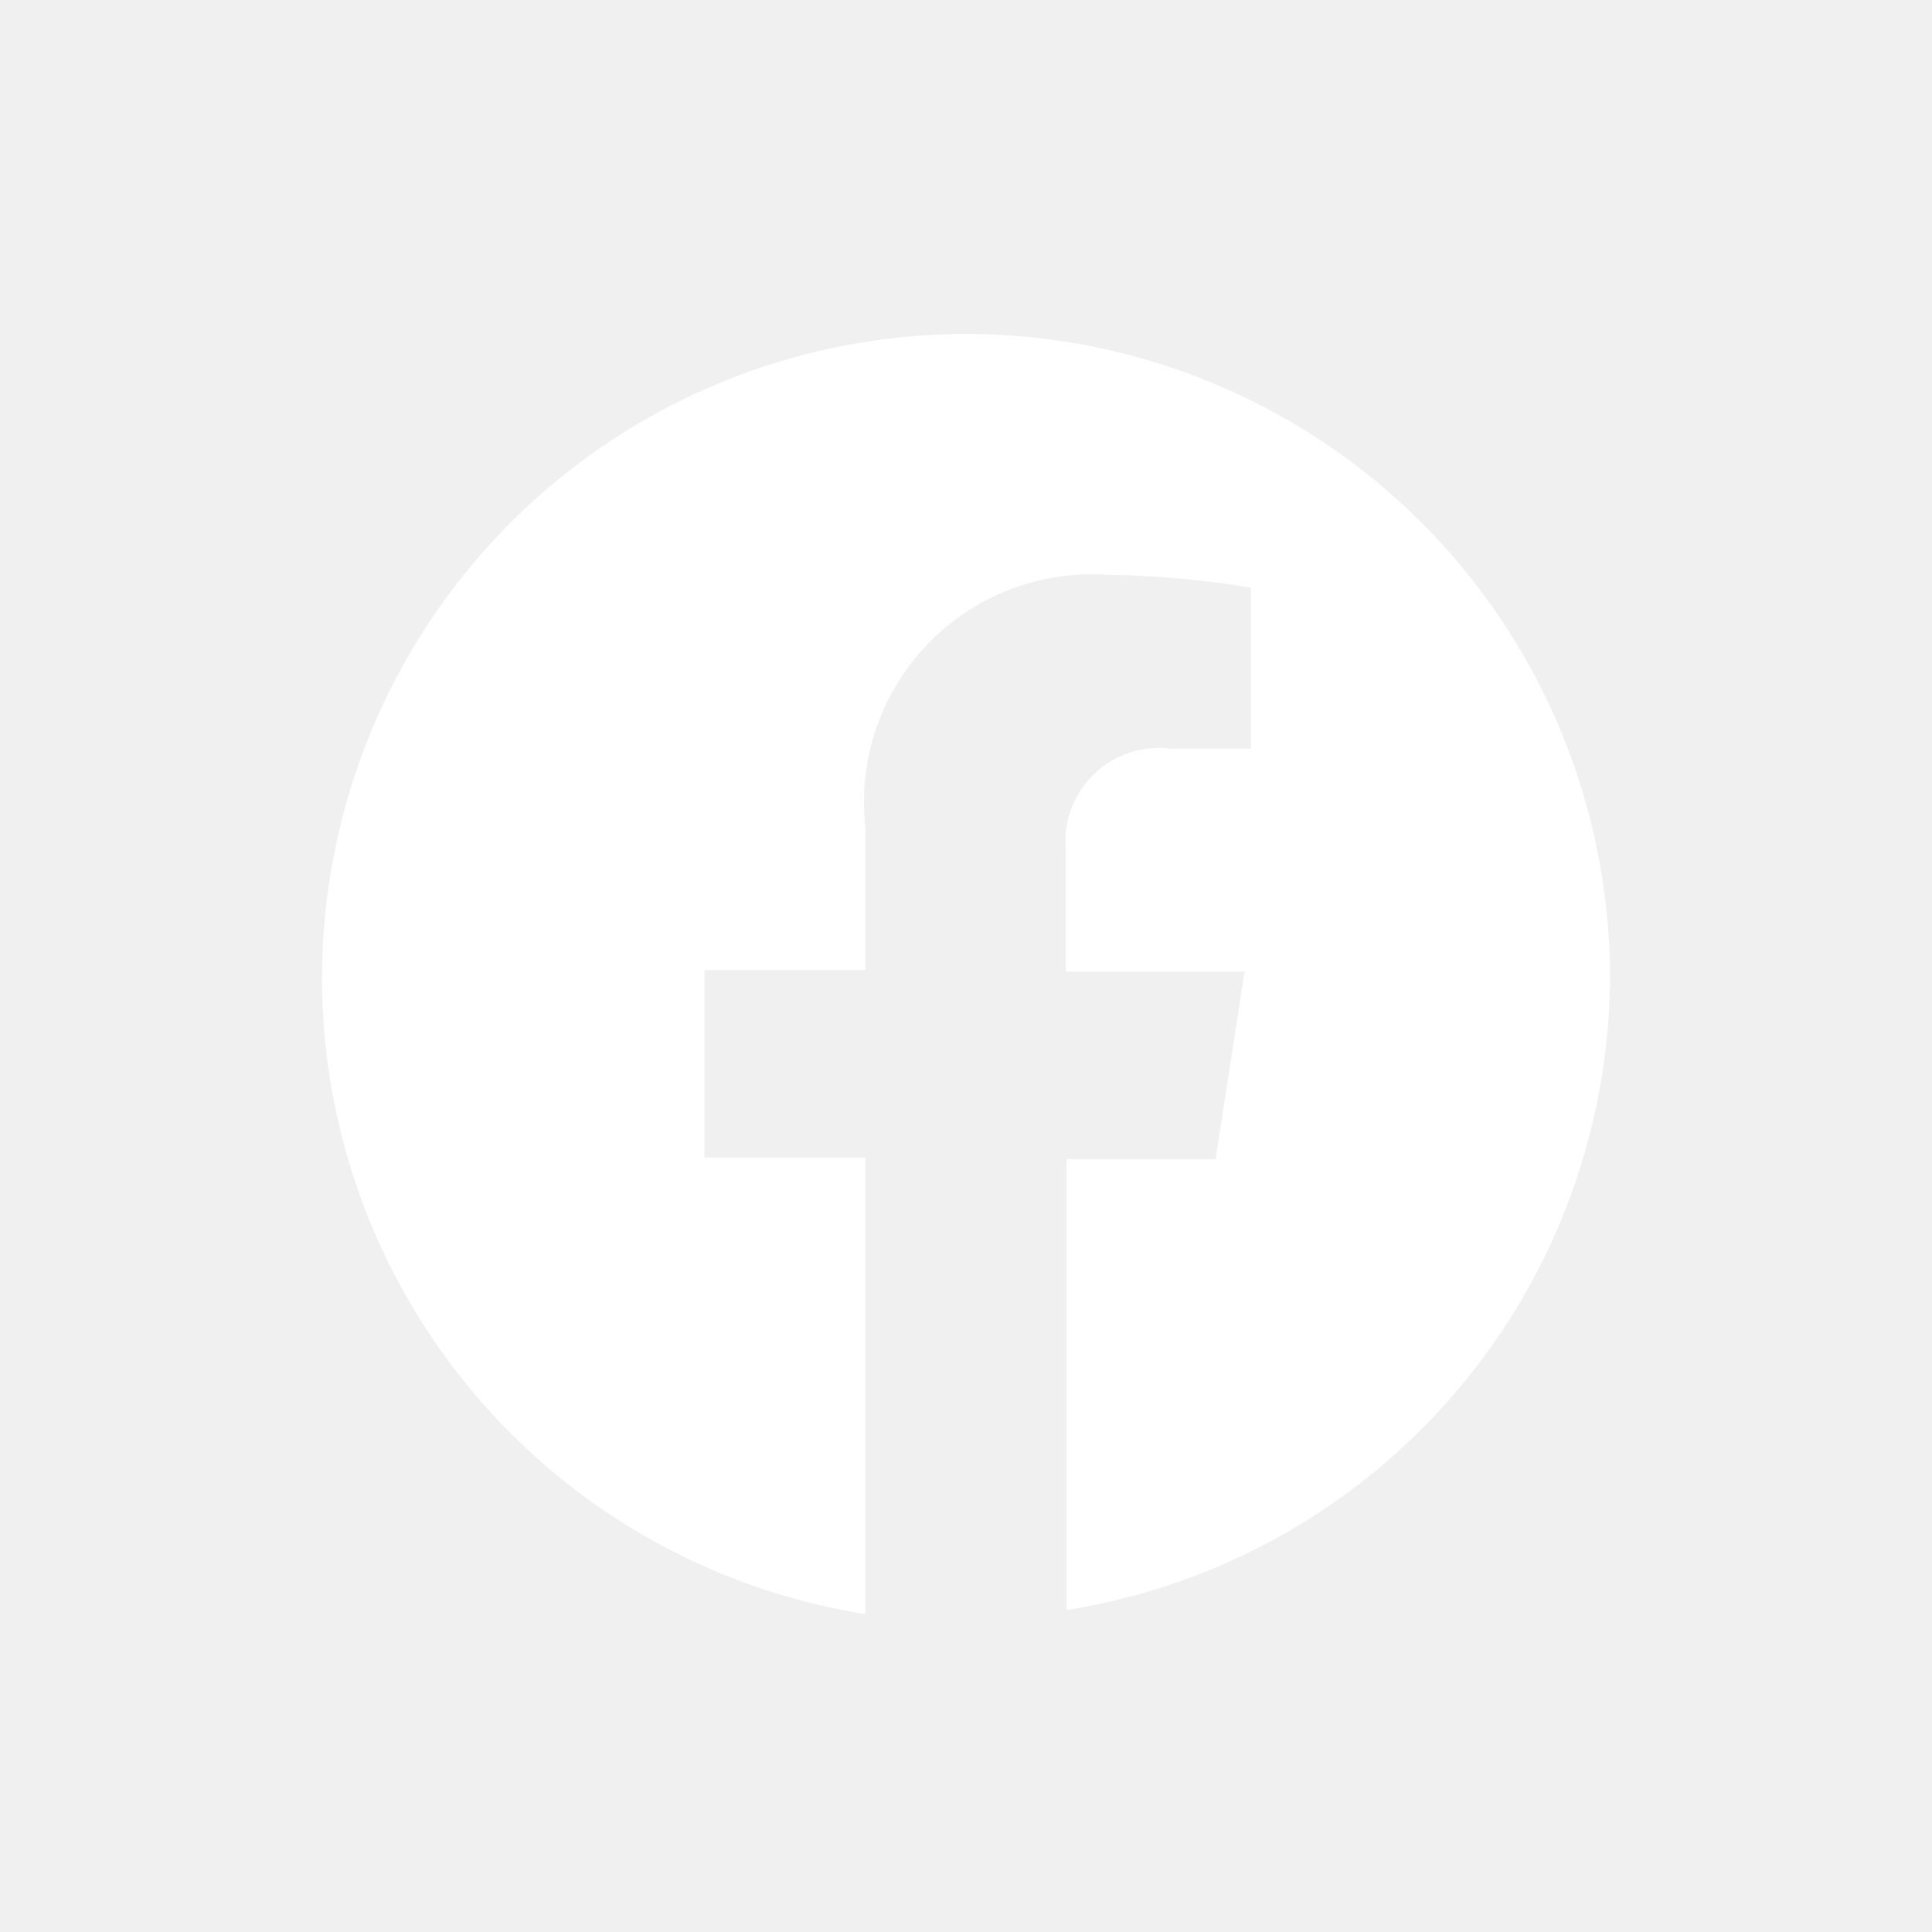
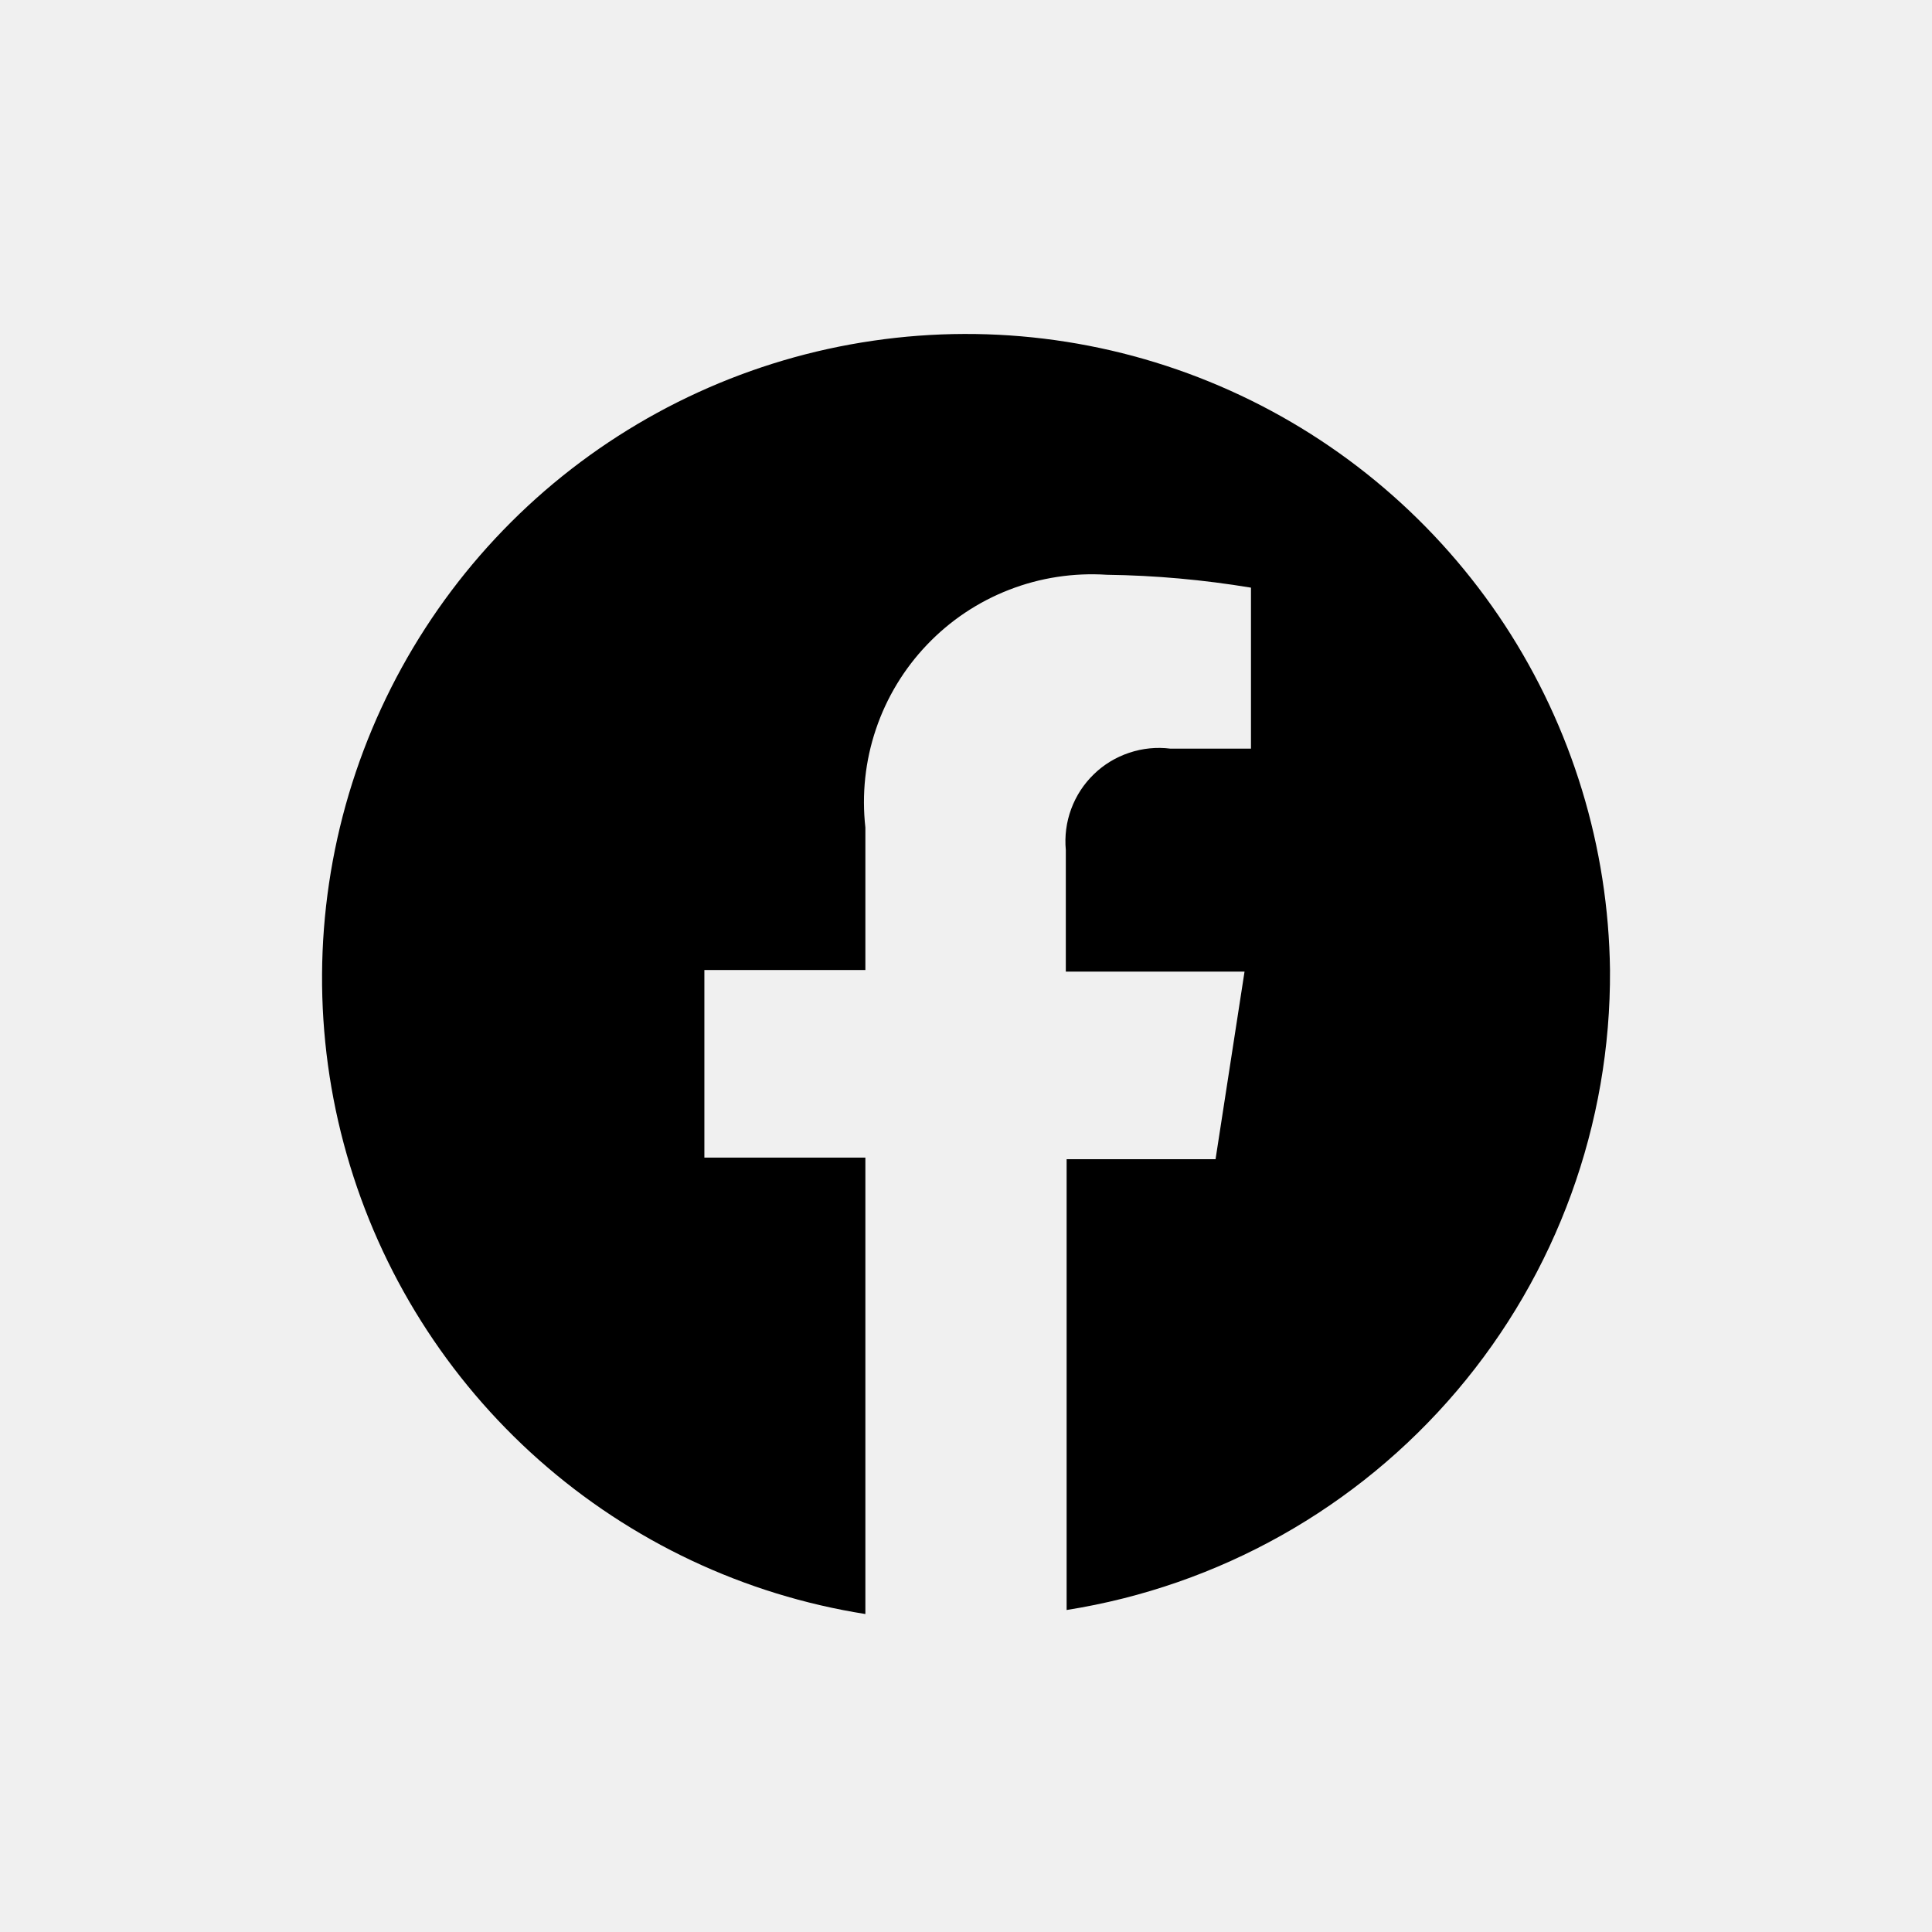
<svg xmlns="http://www.w3.org/2000/svg" width="800px" height="800px" viewBox="0 0 24 24" fill="none">
-   <path d="M20 12.05C19.981 10.525 19.527 9.038 18.692 7.763C17.856 6.488 16.673 5.478 15.283 4.853C13.892 4.227 12.352 4.012 10.843 4.233C9.335 4.453 7.921 5.1 6.767 6.097C5.614 7.095 4.77 8.401 4.334 9.862C3.899 11.323 3.889 12.878 4.308 14.344C4.726 15.81 5.555 17.126 6.696 18.137C7.838 19.148 9.244 19.812 10.75 20.05V14.38H8.75V12.05H10.75V10.28C10.704 9.868 10.748 9.452 10.881 9.059C11.013 8.667 11.23 8.308 11.516 8.009C11.802 7.709 12.15 7.476 12.537 7.326C12.922 7.176 13.337 7.113 13.75 7.14C14.35 7.148 14.948 7.202 15.54 7.3V9.3H14.54C14.368 9.278 14.192 9.296 14.028 9.351C13.863 9.406 13.712 9.497 13.588 9.618C13.463 9.739 13.367 9.886 13.307 10.049C13.246 10.213 13.224 10.387 13.24 10.56V12.07H15.46L15.1 14.4H13.25V20C15.14 19.701 16.86 18.735 18.099 17.276C19.337 15.818 20.012 13.963 20 12.05Z" fill="white" />
+   <path d="M20 12.05C19.981 10.525 19.527 9.038 18.692 7.763C17.856 6.488 16.673 5.478 15.283 4.853C13.892 4.227 12.352 4.012 10.843 4.233C9.335 4.453 7.921 5.1 6.767 6.097C5.614 7.095 4.77 8.401 4.334 9.862C3.899 11.323 3.889 12.878 4.308 14.344C4.726 15.81 5.555 17.126 6.696 18.137C7.838 19.148 9.244 19.812 10.75 20.05V14.38H8.75V12.05H10.75V10.28C10.704 9.868 10.748 9.452 10.881 9.059C11.013 8.667 11.23 8.308 11.516 8.009C11.802 7.709 12.15 7.476 12.537 7.326C12.922 7.176 13.337 7.113 13.75 7.14C14.35 7.148 14.948 7.202 15.54 7.3V9.3H14.54C14.368 9.278 14.192 9.296 14.028 9.351C13.863 9.406 13.712 9.497 13.588 9.618C13.463 9.739 13.367 9.886 13.307 10.049C13.246 10.213 13.224 10.387 13.24 10.56V12.07H15.46L15.1 14.4H13.25V20C15.14 19.701 16.86 18.735 18.099 17.276C19.337 15.818 20.012 13.963 20 12.05Z" fill="#000000" />
</svg>
